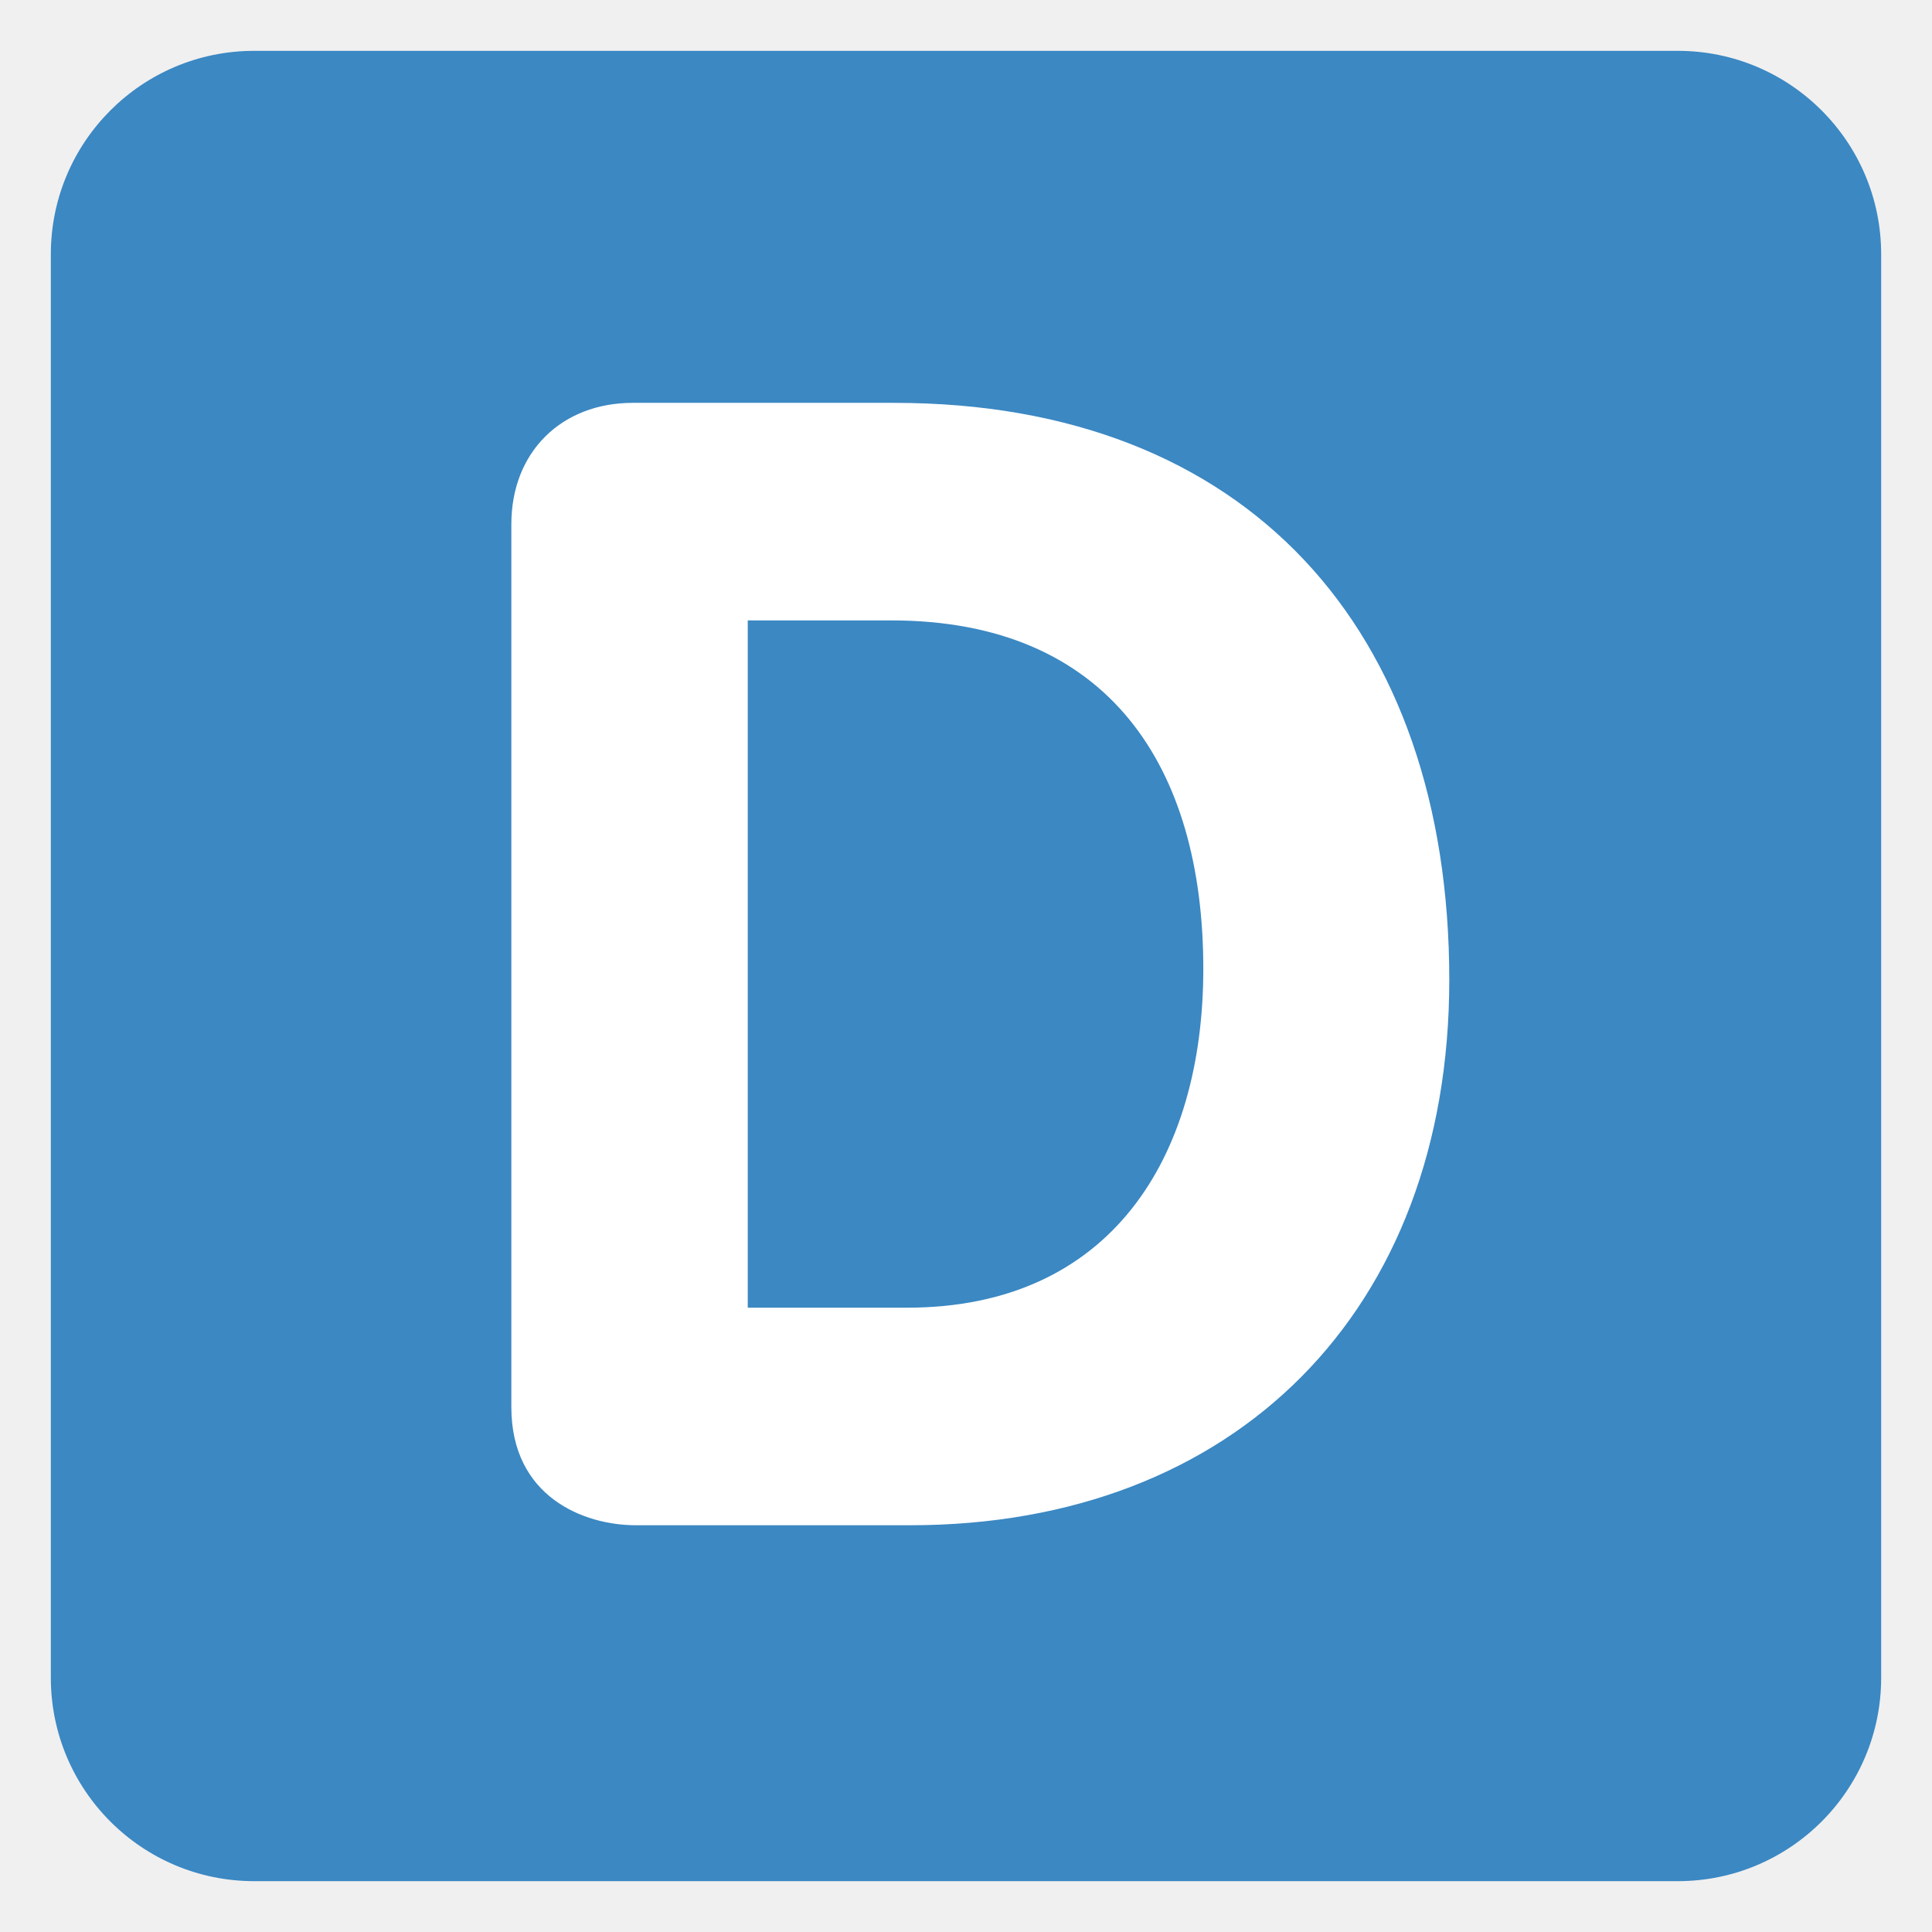
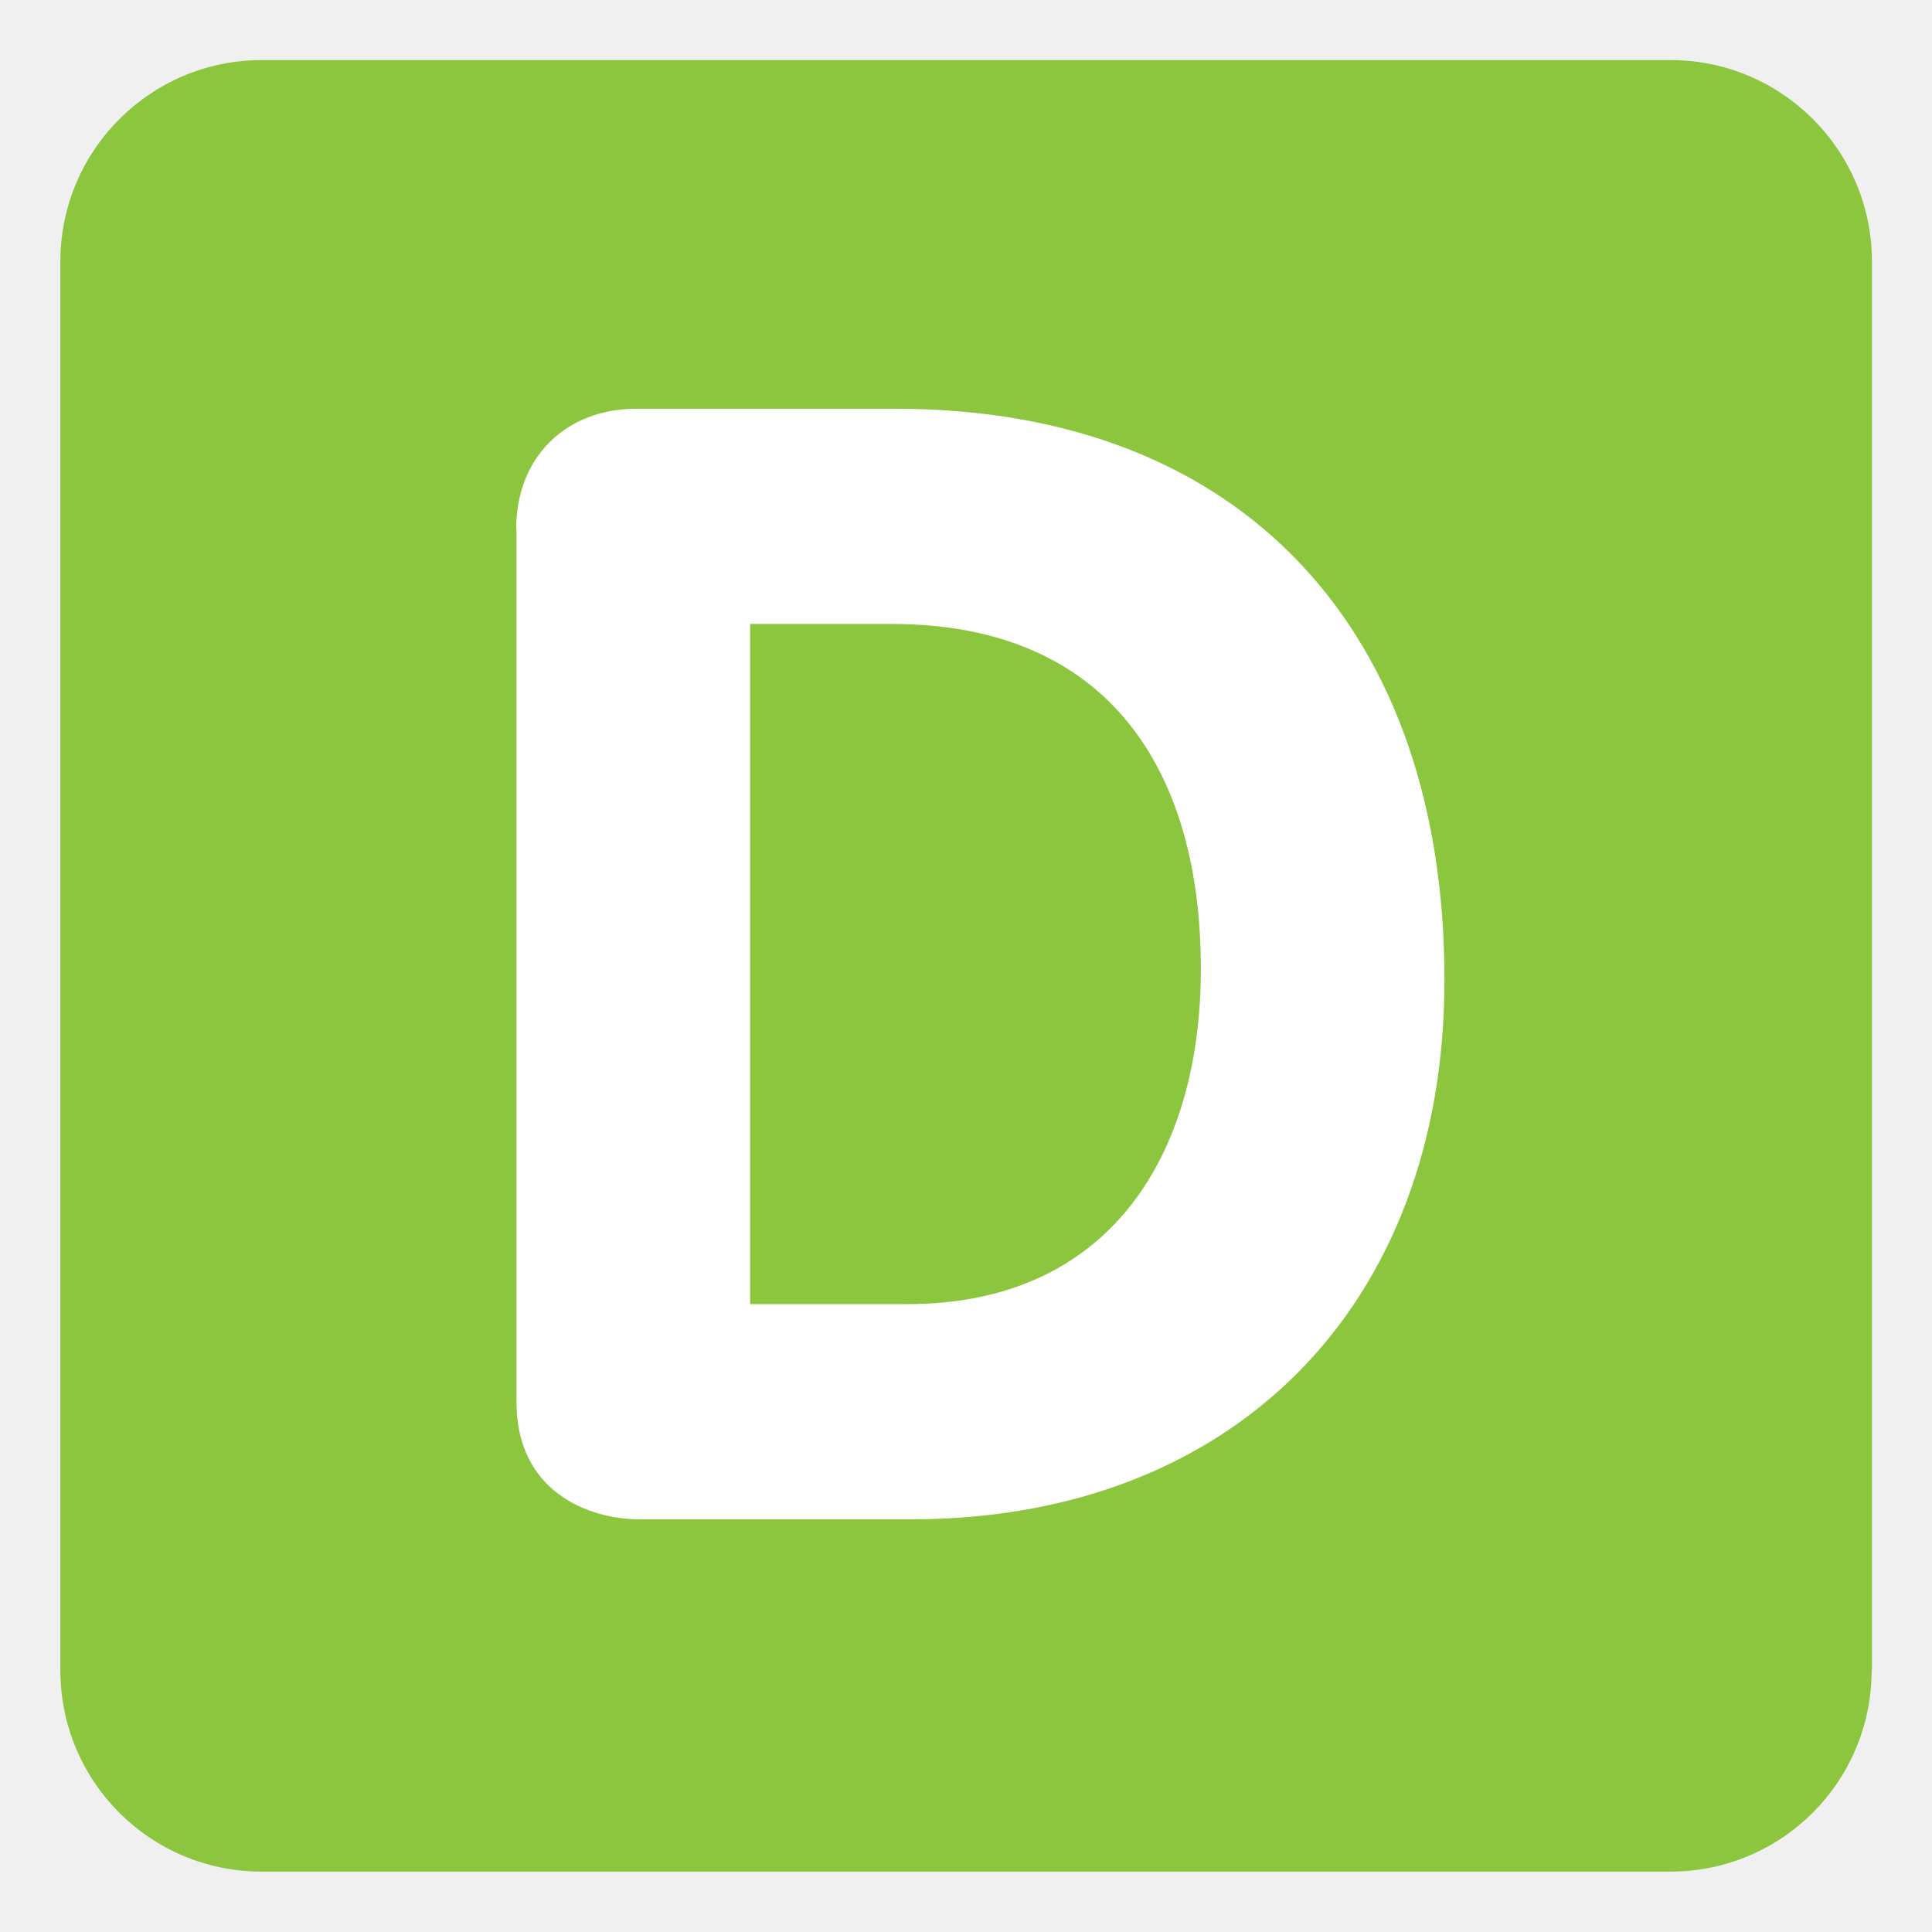
- <svg xmlns="http://www.w3.org/2000/svg" viewBox="0 0 47.5 47.5" style="enable-background:new 0 0 47.5 47.5;" xml:space="preserve" version="1.1" id="svg2">
-   <defs id="defs6">
-     <clipPath id="clipPath16" clipPathUnits="userSpaceOnUse">
-       <path id="path18" d="M 0,38 38,38 38,0 0,0 0,38 Z" />
-     </clipPath>
-   </defs>
-   <g transform="matrix(1.25,0,0,-1.25,0,47.5)" id="g10">
-     <g id="g12">
-       <g clip-path="url(#clipPath16)" id="g14">
-         <g transform="translate(37,5)" id="g20">
-           <path id="path22" style="fill:#3b88c3;fill-opacity:1;fill-rule:nonzero;stroke:none" d="m 0,0 c 0,-2.209 -1.791,-4 -4,-4 l -28,0 c -2.209,0 -4,1.791 -4,4 l 0,28 c 0,2.209 1.791,4 4,4 l 28,0 c 2.209,0 4,-1.791 4,-4 L 0,0 Z" />
-         </g>
-         <g transform="translate(14.7075,12.2793)" id="g24">
-           <path id="path26" style="fill:#ffffff;fill-opacity:1;fill-rule:nonzero;stroke:none" d="m 0,0 3.132,0 c 4,0 5.828,2.945 5.828,6.666 0,3.969 -1.859,6.852 -6.138,6.852 L 0,13.518 0,0 Z m -4.65,15.409 c 0,1.427 0.992,2.388 2.387,2.388 l 5.147,0 c 6.946,0 10.914,-4.465 10.914,-11.348 0,-6.511 -4.216,-10.728 -10.604,-10.728 l -5.395,0 c -1.024,0 -2.449,0.558 -2.449,2.325 l 0,17.363 z" />
-         </g>
-       </g>
-     </g>
-   </g>
+ <svg xmlns="http://www.w3.org/2000/svg" viewBox="0 0 64 64" enable-background="new 0 0 64 64">
+   <path style="fill:#8cc63e;fill-opacity:1;fill-rule:nonzero;stroke:none" d="M 62 55.33 C 62 59.02 59.02 62 55.33 62 L 8.67 62 C 4.98 62 2 59.02 2 55.33 l 0 -46.67 c 0 -3.68 2.99 -6.67 6.67 -6.67 l 46.67 0 c 3.68 0 6.67 2.99 6.67 6.67 l 0 46.67 z" />
+   <path style="fill:#ffffff;fill-opacity:1;fill-rule:nonzero;stroke:none" d="m 24.85 43.2 5.22 0 c 6.67 0 9.71 -4.91 9.71 -11.11 0 -6.62 -3.1 -11.42 -10.23 -11.42 l -4.7 0 0 22.53 z m -7.75 -25.68 c 0 -2.38 1.65 -3.98 3.98 -3.98 l 8.58 0 c 11.58 0 18.19 7.44 18.19 18.91 0 10.85 -7.03 17.88 -17.67 17.88 l -8.99 0 c -1.71 0 -4.08 -0.93 -4.08 -3.88 l 0 -28.94 z" />
</svg>
